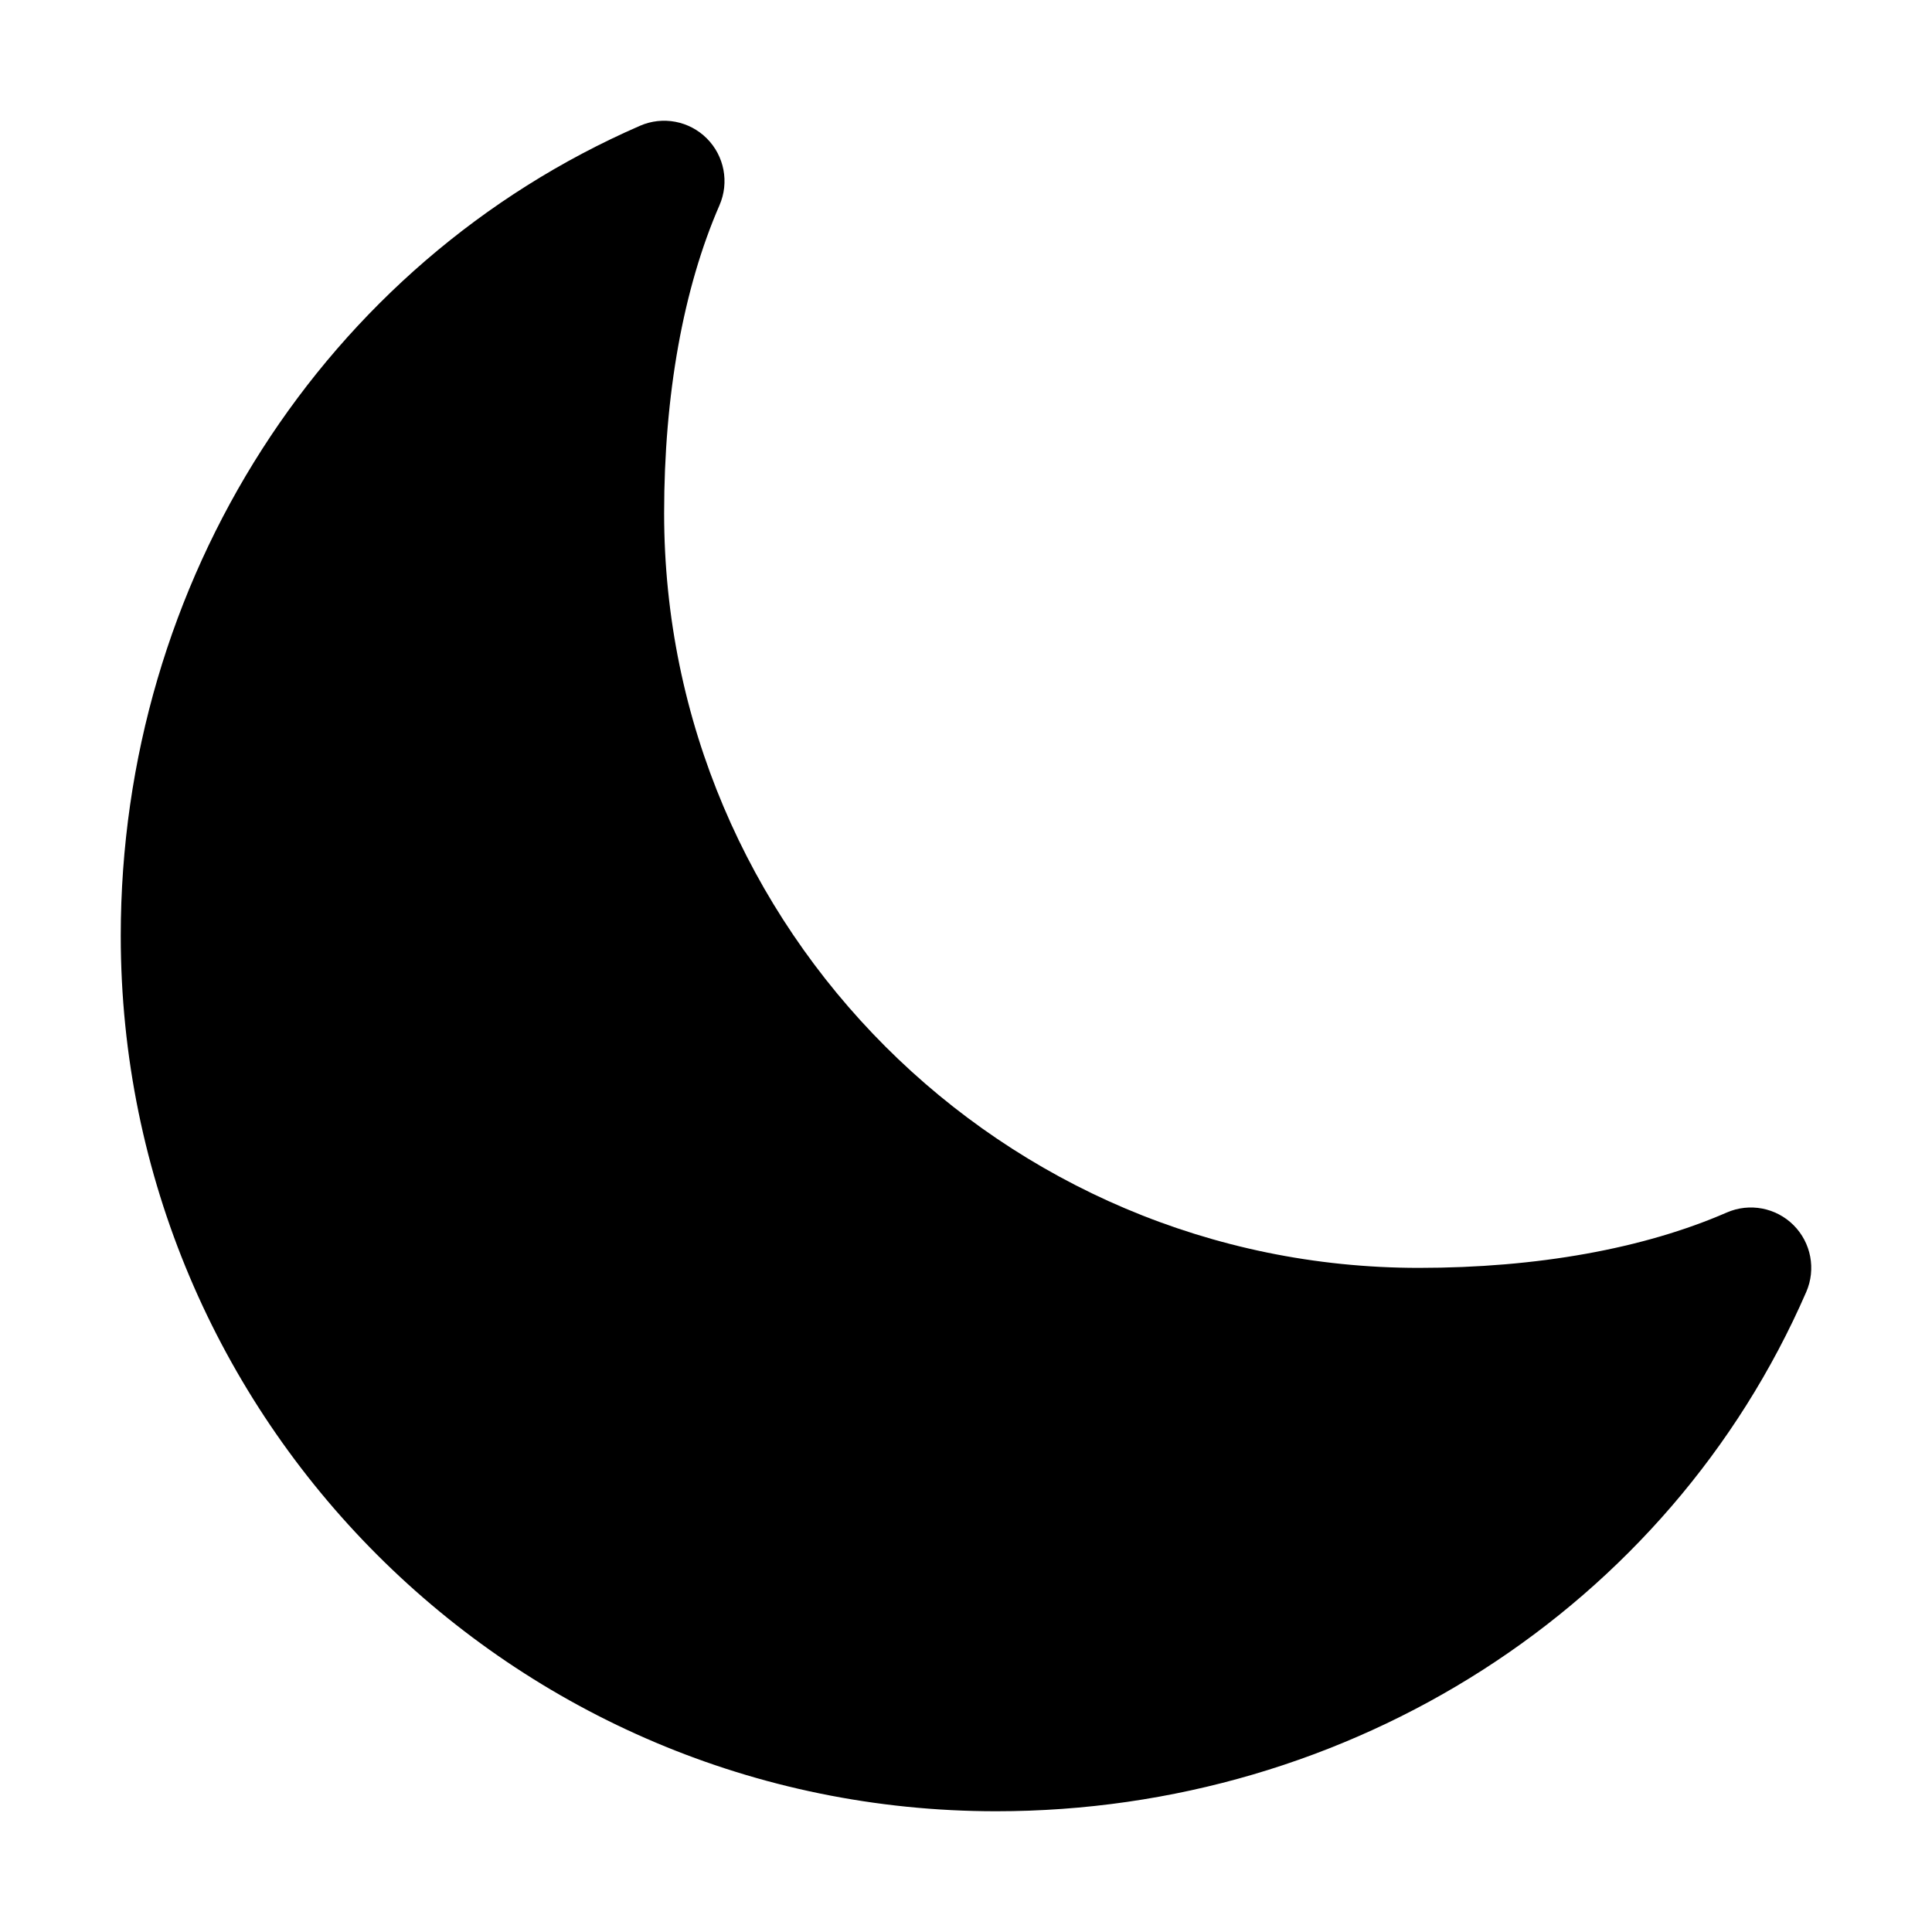
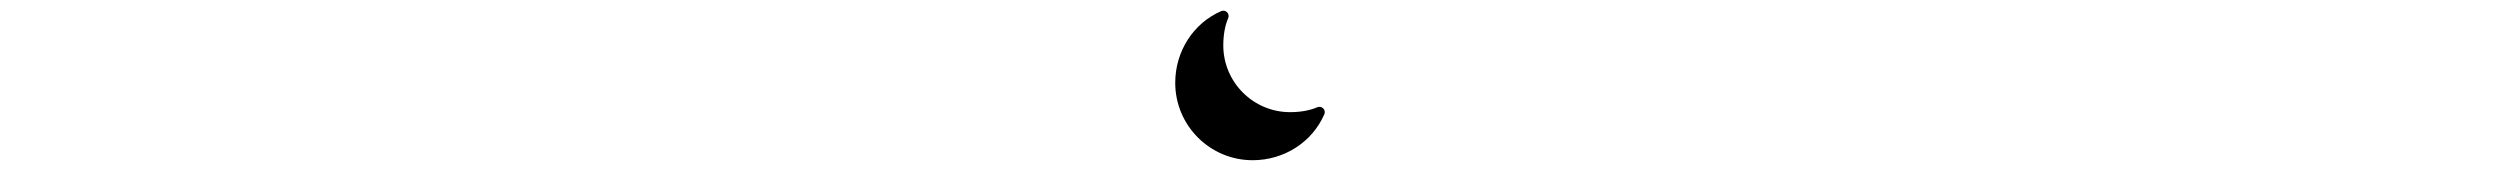
- <svg xmlns="http://www.w3.org/2000/svg" height="512" viewBox="0 0 512 512" width="512">
+ <svg xmlns="http://www.w3.org/2000/svg" height="35" viewBox="0 0 512 512" width="512">
  <path d="M264,480A232,232,0,0,1,32,248C32,154,86,69.72,169.61,33.33a16,16,0,0,1,21.06,21.06C181.07,76.43,176,104.66,176,136c0,110.28,89.72,200,200,200,31.34,0,59.57-5.07,81.61-14.67a16,16,0,0,1,21.06,21.06C442.28,426,358,480,264,480Z" />
</svg>
